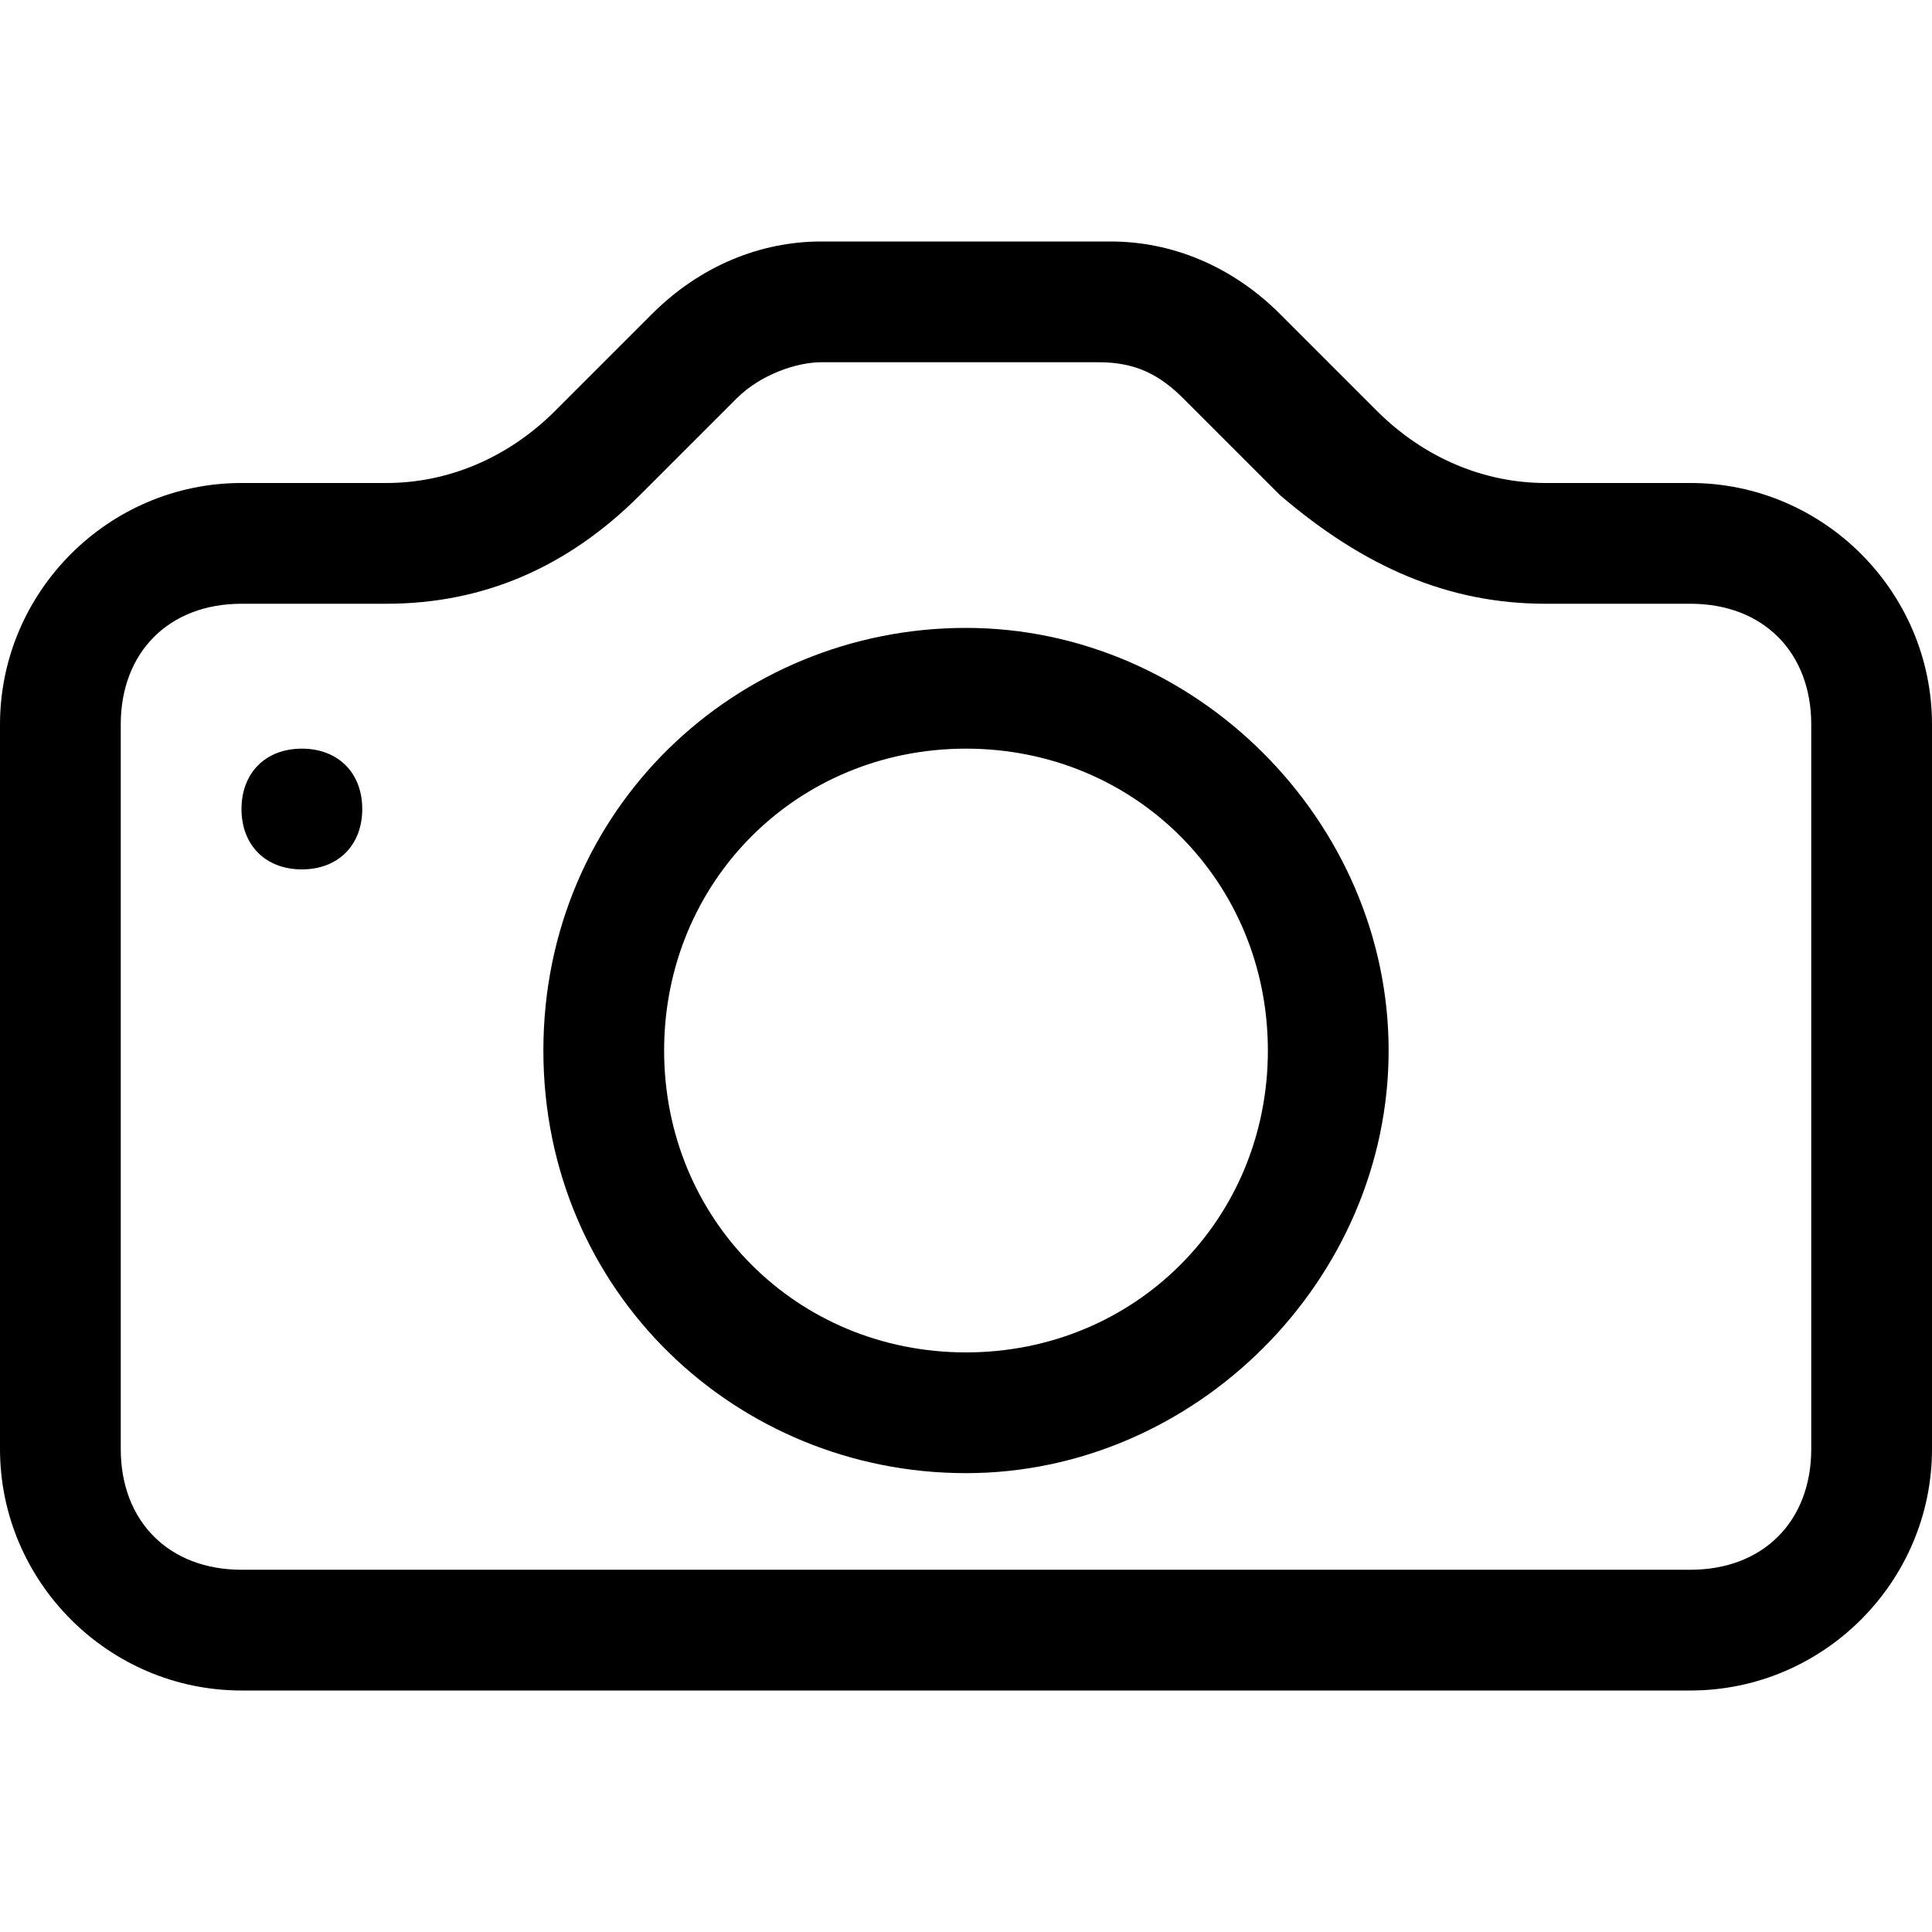
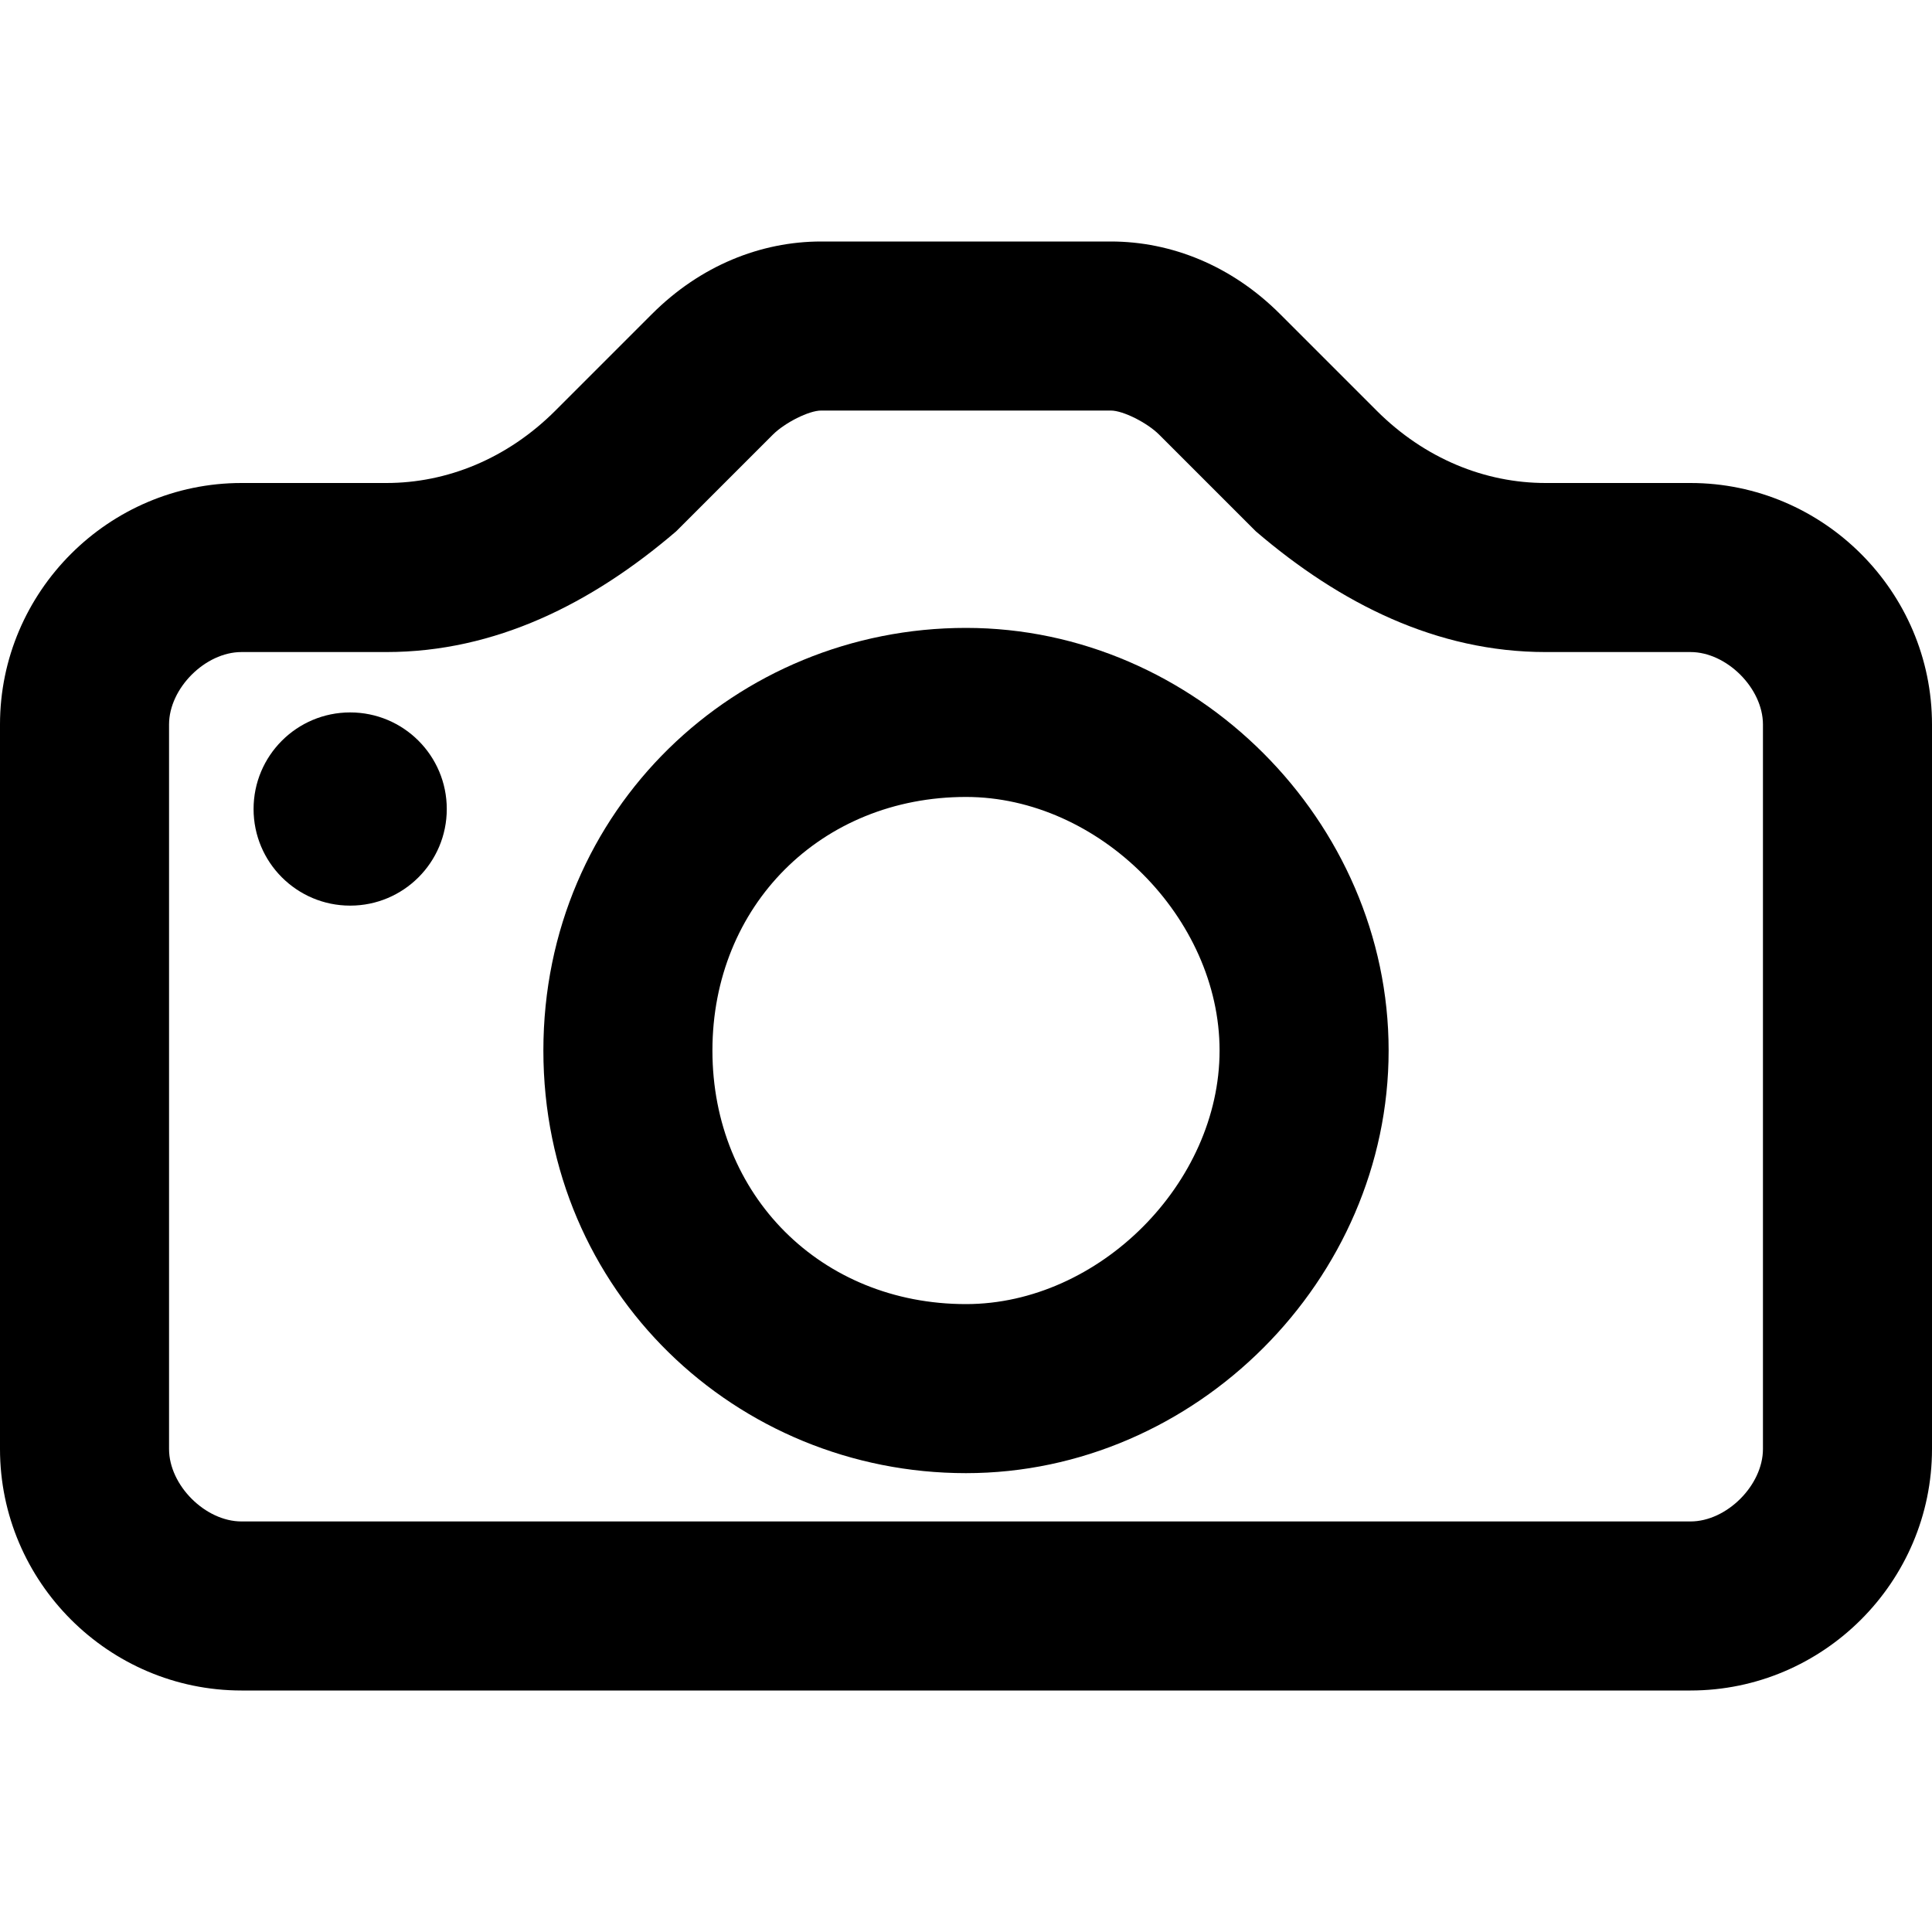
<svg xmlns="http://www.w3.org/2000/svg" version="1.1" id="Layer_1" x="0px" y="0px" viewBox="0 0 16 16" style="enable-background:new 0 0 16 16;" xml:space="preserve">
-   <path d="M15,12c0,0.6-0.4,1-1,1H2c-0.6,0-1-0.4-1-1V6c0-0.6,0.4-1,1-1h1.2C4,5,4.7,4.7,5.3,4.1l0.8-0.8C6.3,3.1,6.6,3,6.8,3h2.3  c0.3,0,0.5,0.1,0.7,0.3l0.8,0.8C11.3,4.7,12,5,12.8,5H14c0.6,0,1,0.4,1,1V12z M2,4C0.9,4,0,4.9,0,6v6c0,1.1,0.9,2,2,2h12  c1.1,0,2-0.9,2-2V6c0-1.1-0.9-2-2-2h-1.2c-0.5,0-1-0.2-1.4-0.6l-0.8-0.8C10.2,2.2,9.7,2,9.2,2H6.8c-0.5,0-1,0.2-1.4,0.6L4.6,3.4  C4.2,3.8,3.7,4,3.2,4H2z" />
-   <path d="M8,11.2c-1.4,0-2.5-1.1-2.5-2.5S6.6,6.2,8,6.2s2.5,1.1,2.5,2.5S9.4,11.2,8,11.2z M8,12.2c1.9,0,3.5-1.6,3.5-3.5  S9.9,5.2,8,5.2S4.5,6.7,4.5,8.7S6.1,12.2,8,12.2z M3,6.7C3,7,2.8,7.2,2.5,7.2S2,7,2,6.7s0.2-0.5,0.5-0.5S3,6.4,3,6.7z" />
+   <path d="M14,4h-1.2c-0.5,0-1-0.2-1.4-0.6l-0.8-0.8C10.2,2.2,9.7,2,9.2,2H6.8c-0.5,0-1,0.2-1.4,0.6L4.6,3.4C4.2,3.8,3.7,4,3.2,4H2  C0.9,4,0,4.9,0,6v6c0,1.1,0.9,2,2,2h12c1.1,0,2-0.9,2-2V6C16,4.9,15.1,4,14,4z M14.6,12c0,0.3-0.3,0.6-0.6,0.6H2  c-0.3,0-0.6-0.3-0.6-0.6V6c0-0.3,0.3-0.6,0.6-0.6h1.2c0.9,0,1.7-0.4,2.4-1l0.8-0.8c0.1-0.1,0.3-0.2,0.4-0.2h2.4  c0.1,0,0.3,0.1,0.4,0.2l0.8,0.8c0.7,0.6,1.5,1,2.4,1H14c0.3,0,0.6,0.3,0.6,0.6V12z" />
+   <path d="M8,5.2c-1.9,0-3.5,1.5-3.5,3.5s1.6,3.5,3.5,3.5s3.5-1.6,3.5-3.5C11.5,6.8,9.9,5.2,8,5.2z M8,10.8c-1.2,0-2.1-0.9-2.1-2.1  S6.8,6.6,8,6.6c1.1,0,2.1,1,2.1,2.1S9.1,10.8,8,10.8z" />
+   <circle cx="2.9" cy="6.7" r="0.8" />
</svg>
